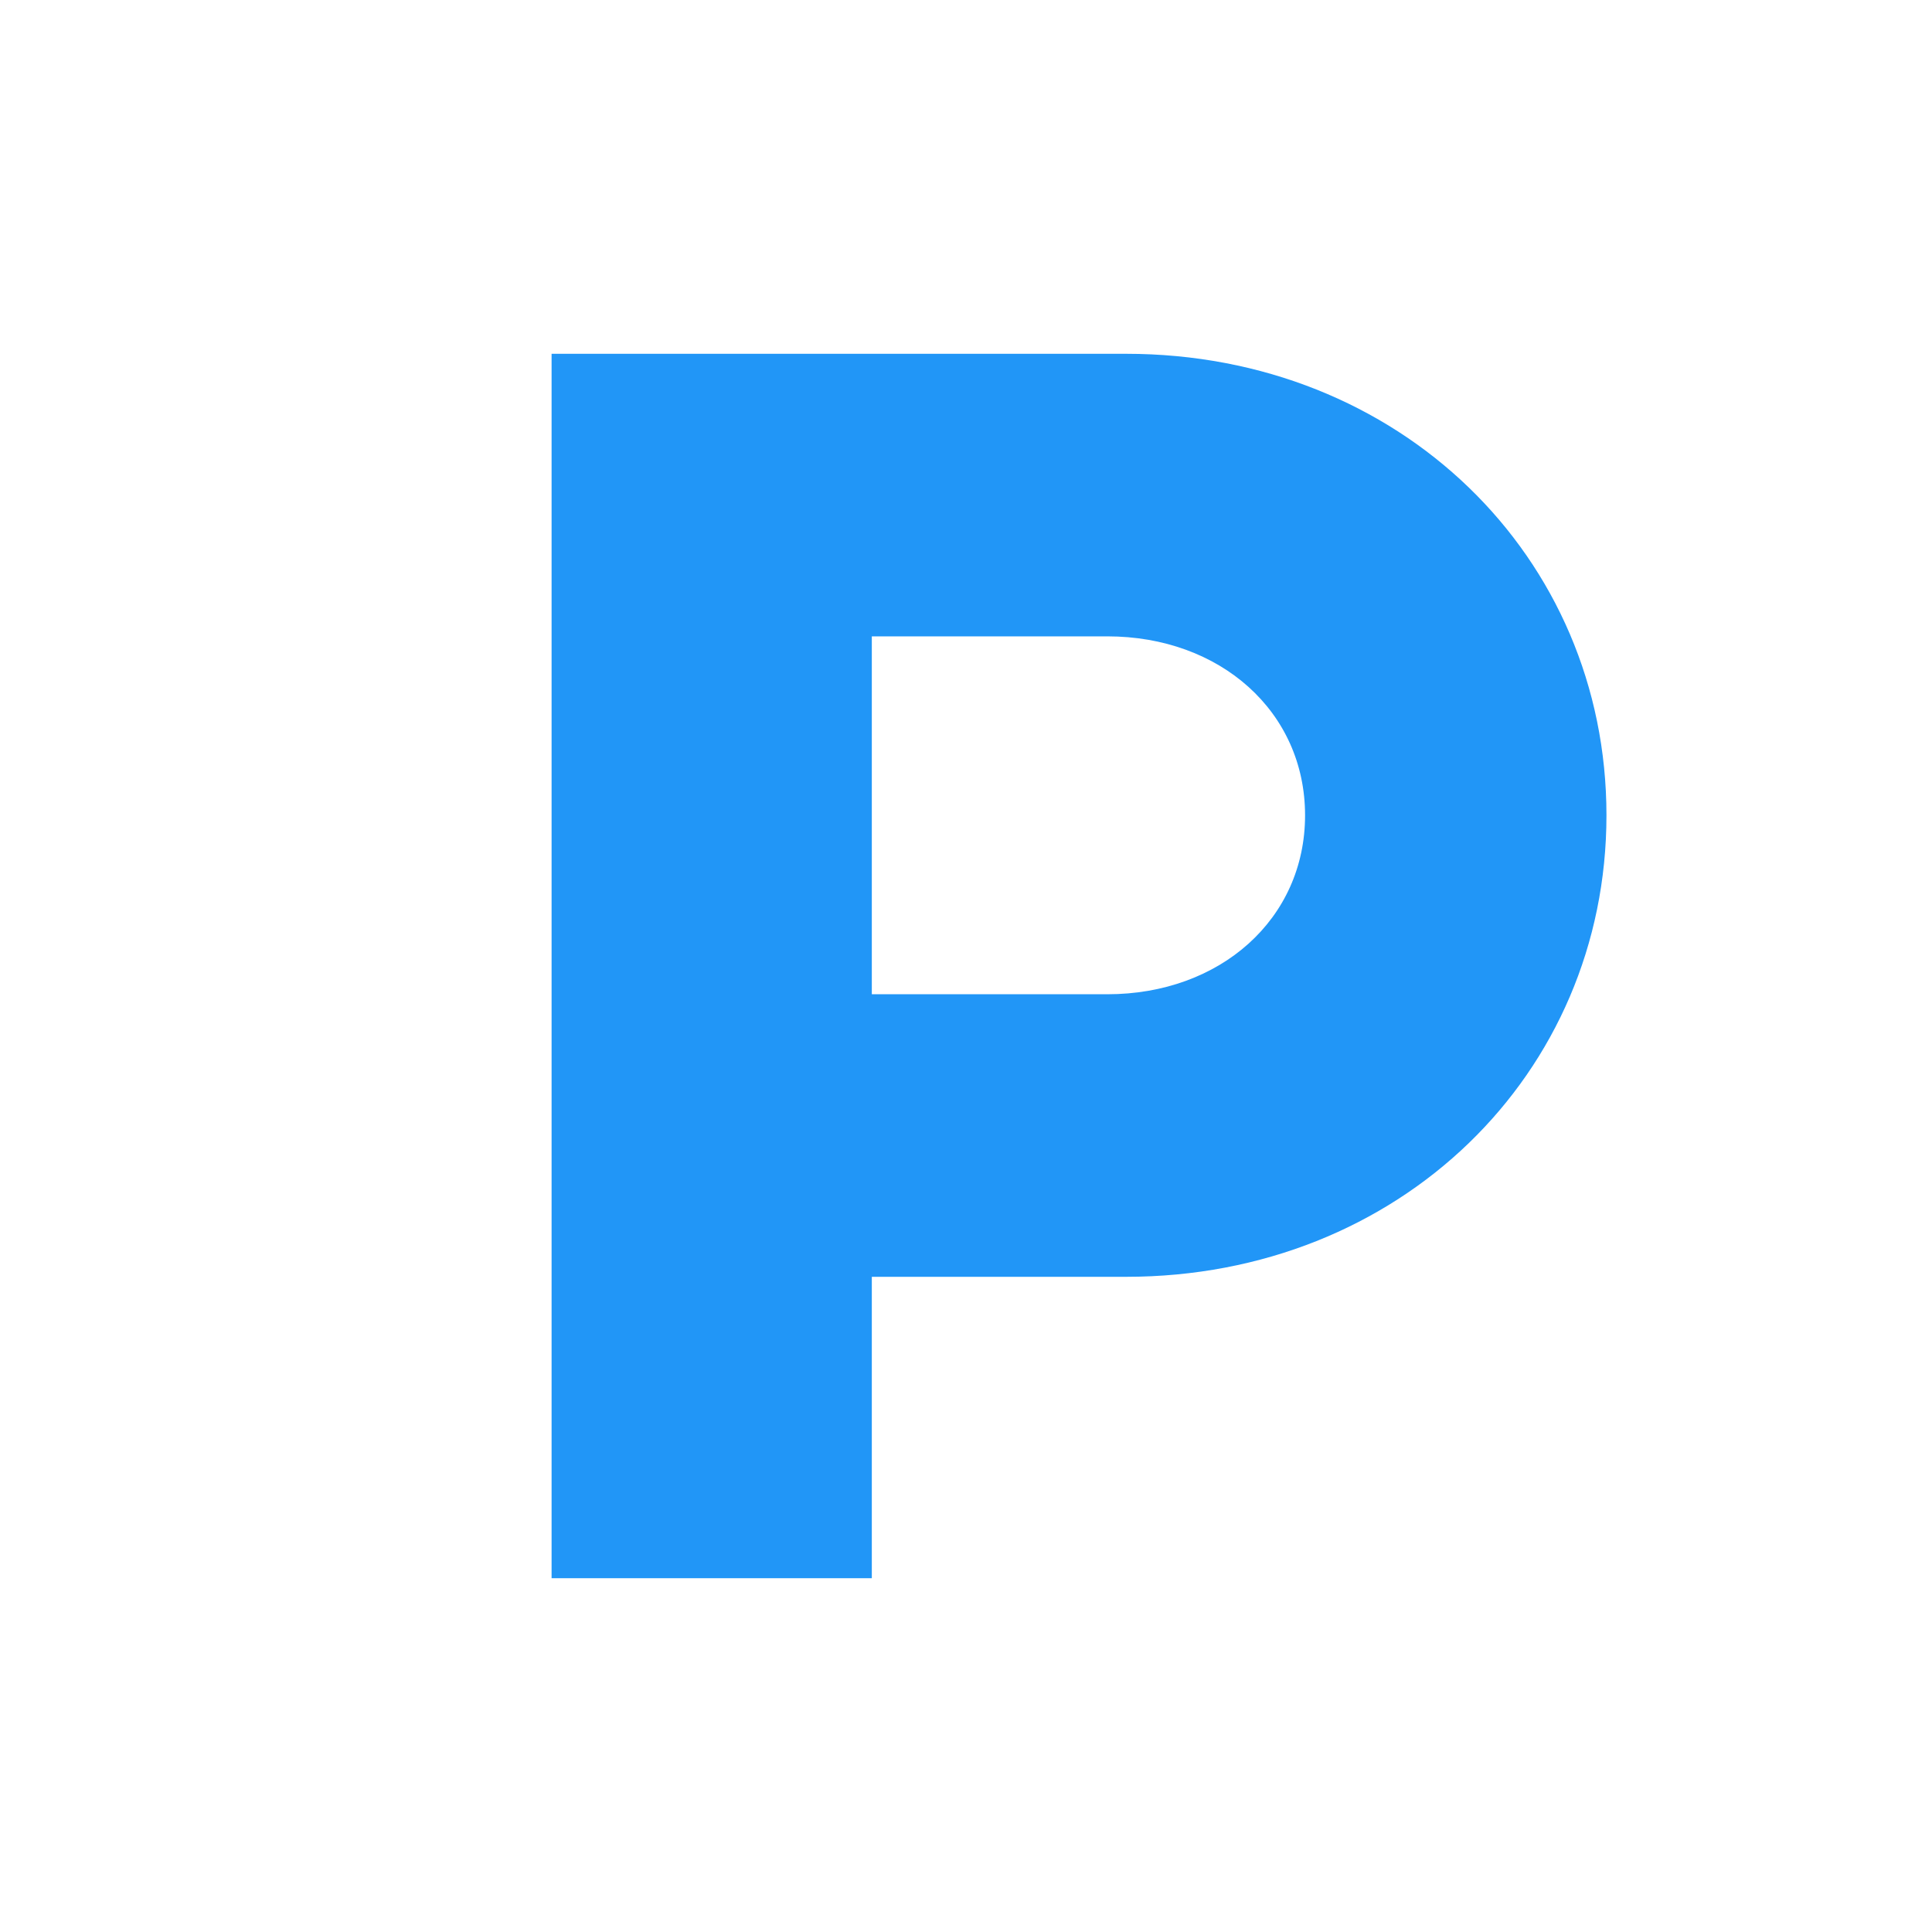
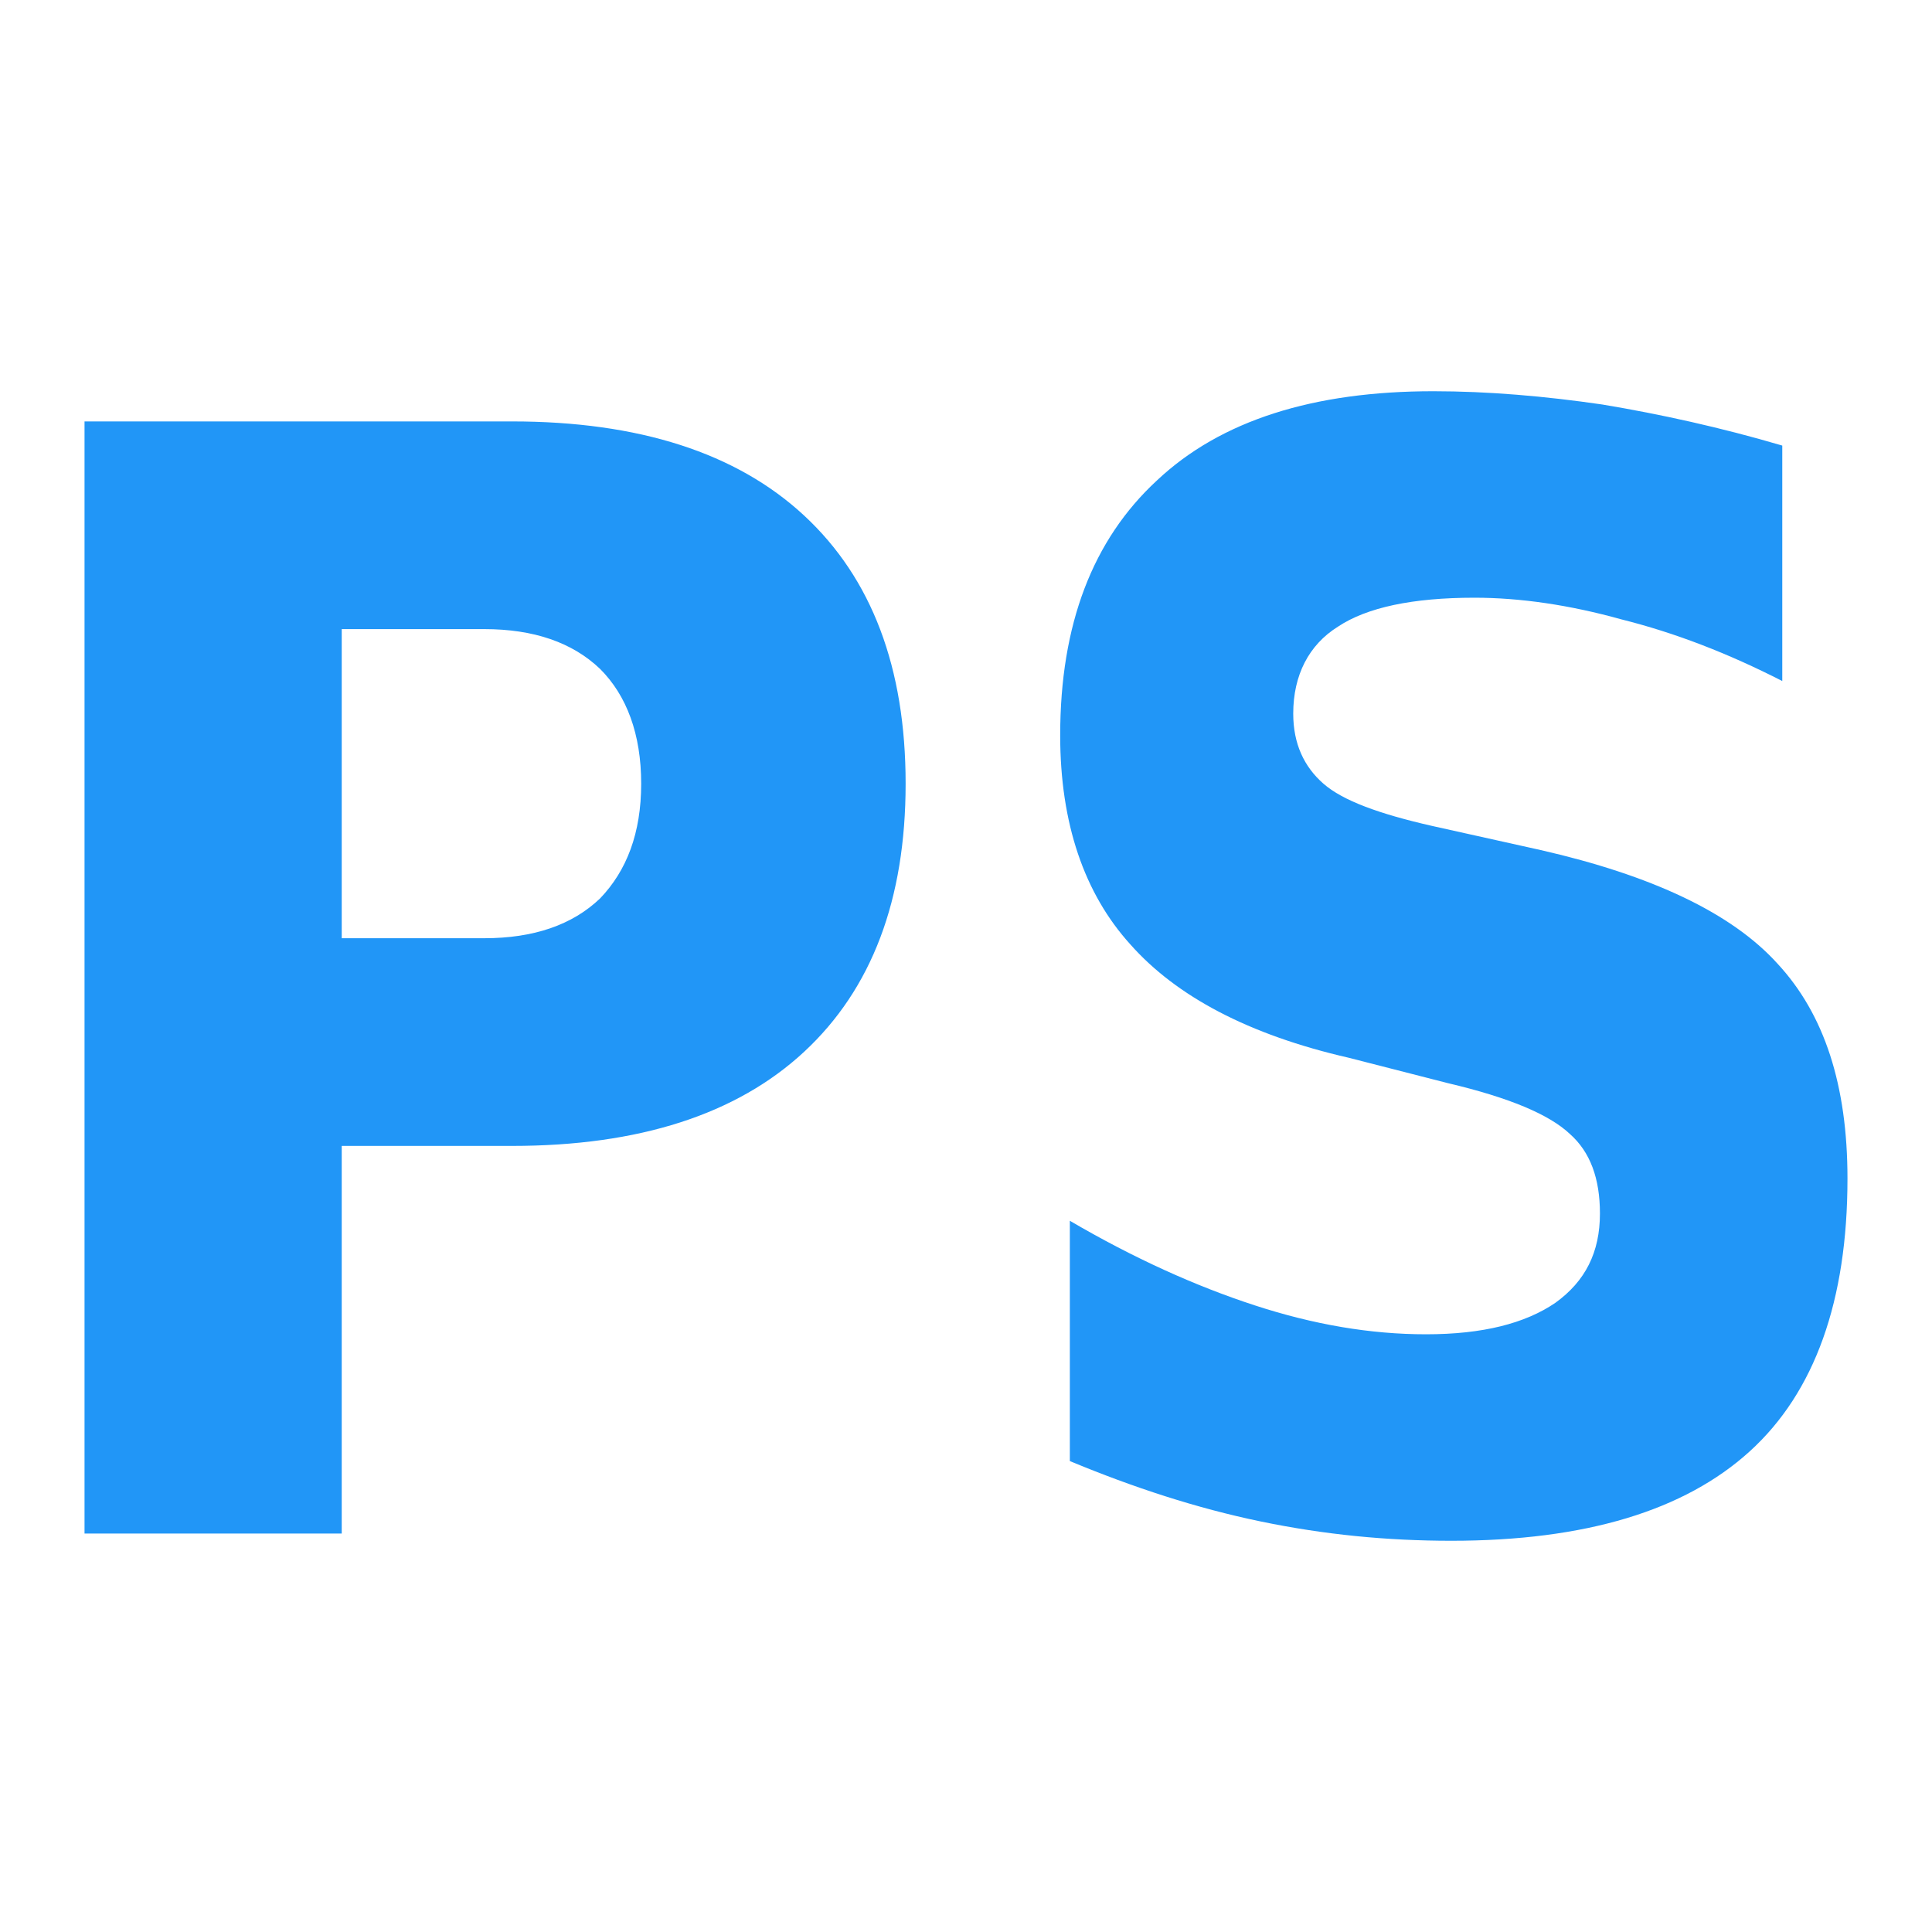
<svg xmlns="http://www.w3.org/2000/svg" width="16" height="16" viewBox="0 0 16 16">
-   <path fill="#2196F7" fill-rule="evenodd" transform="matrix(.78 0 0 .78 1.76 1.76)" d="M3.6 1.5h6.1c2.9 0 5.1 2.15 5.1 4.9 0 2.75-2.2 4.9-5.1 4.9H7v3.2H3.6V1.5zm3.4 3v3.8h2.5c1.2 0 2.1-.8 2.1-1.9s-.9-1.9-2.1-1.9H7z" />
+   <path fill="#2196F7" d="M0.7 3.49L4.24 3.49C5.29 3.49 6.1 3.75 6.66 4.27C7.22 4.79 7.5 5.53 7.5 6.49C7.5 7.45 7.22 8.19 6.66 8.71C6.1 9.23 5.29 9.49 4.24 9.49L2.83 9.49L2.83 12.7L0.7 12.7ZM2.83 5.21L2.83 7.77L4.01 7.77C4.42 7.77 4.74 7.66 4.97 7.44C5.19 7.21 5.31 6.9 5.31 6.49C5.31 6.08 5.19 5.76 4.97 5.54C4.74 5.32 4.42 5.21 4.01 5.21ZM14.76 3.69L14.76 5.64C14.31 5.41 13.87 5.24 13.43 5.13C13 5.01 12.59 4.95 12.21 4.95C11.7 4.95 11.32 5.03 11.08 5.19C10.84 5.34 10.71 5.59 10.71 5.91C10.71 6.16 10.8 6.35 10.96 6.49C11.12 6.63 11.42 6.74 11.86 6.84L12.76 7.04C13.68 7.25 14.34 7.56 14.72 7.98C15.11 8.4 15.3 8.99 15.3 9.76C15.3 10.77 15.03 11.53 14.49 12.02C13.95 12.51 13.13 12.76 12.02 12.76C11.49 12.76 10.97 12.71 10.44 12.6C9.91 12.49 9.39 12.32 8.86 12.1L8.86 10.11C9.39 10.42 9.9 10.65 10.39 10.81C10.88 10.97 11.35 11.05 11.81 11.05C12.28 11.05 12.63 10.96 12.88 10.79C13.13 10.61 13.25 10.37 13.25 10.05C13.25 9.76 13.17 9.54 13 9.39C12.83 9.23 12.5 9.09 11.99 8.97L11.17 8.76C10.34 8.57 9.74 8.25 9.36 7.82C8.98 7.4 8.78 6.82 8.78 6.09C8.78 5.17 9.05 4.47 9.58 3.98C10.11 3.48 10.88 3.24 11.87 3.24C12.32 3.24 12.79 3.28 13.27 3.35C13.75 3.43 14.25 3.54 14.76 3.69Z" />
</svg>
